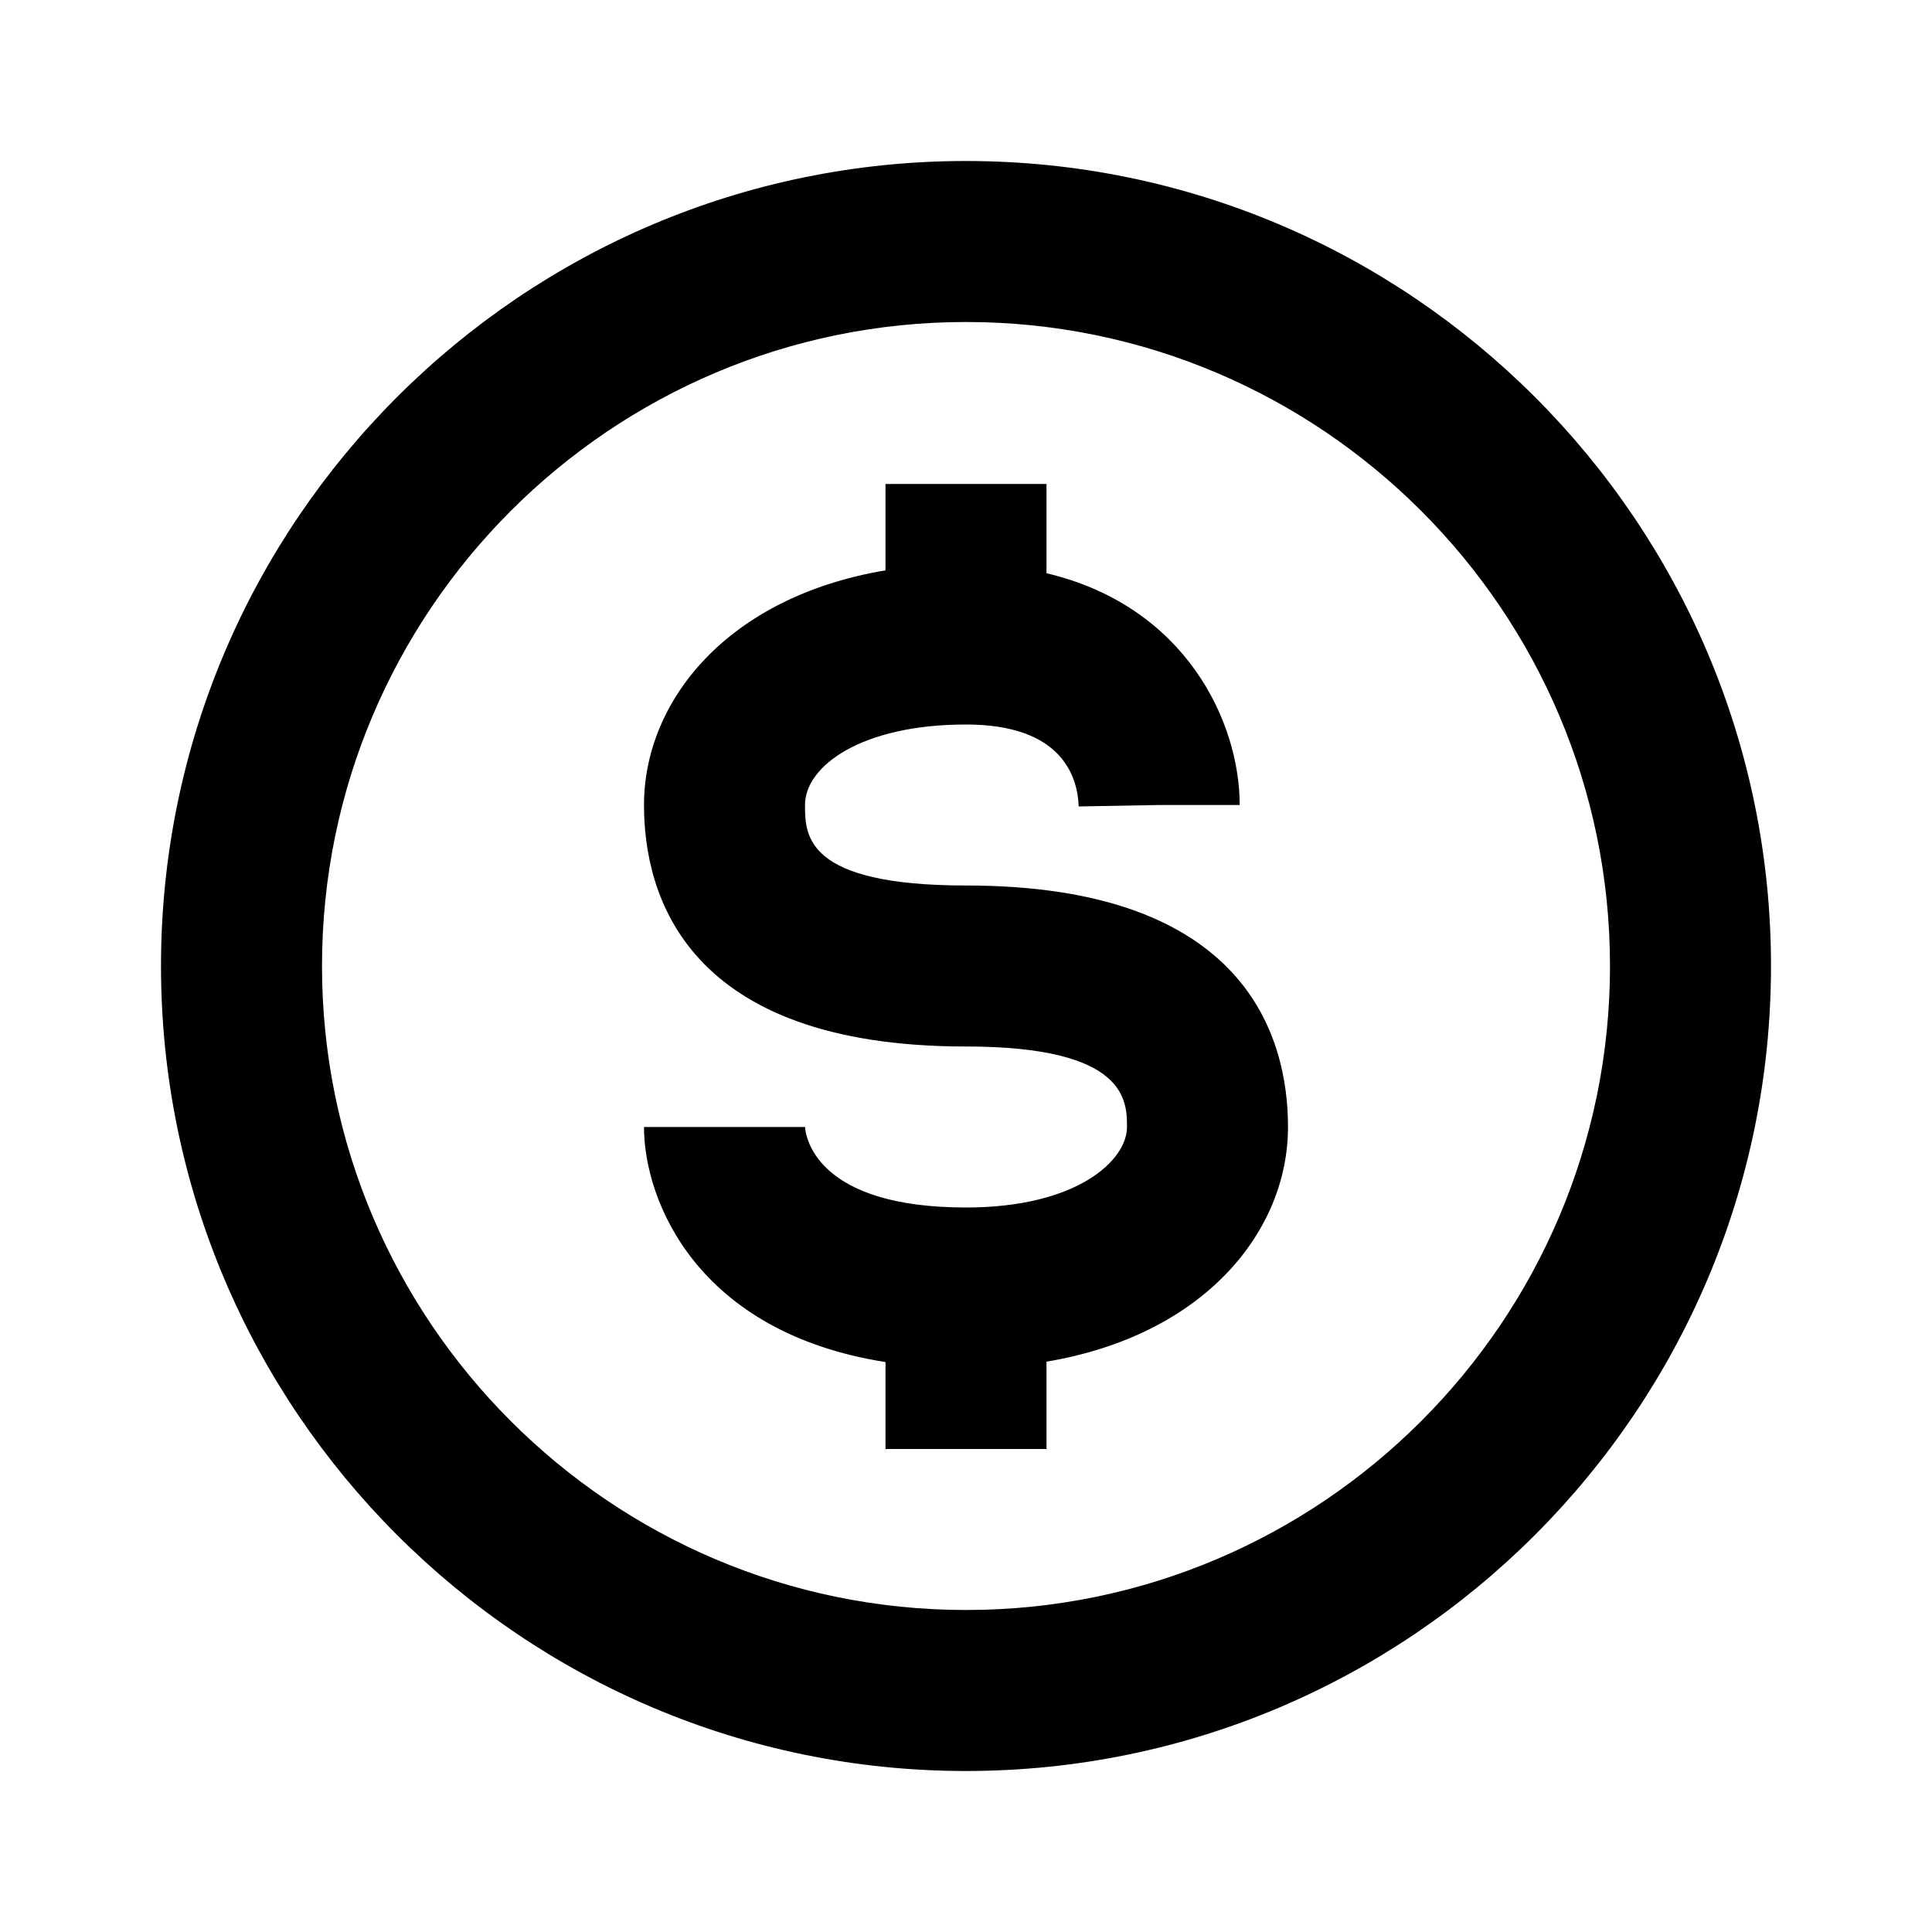
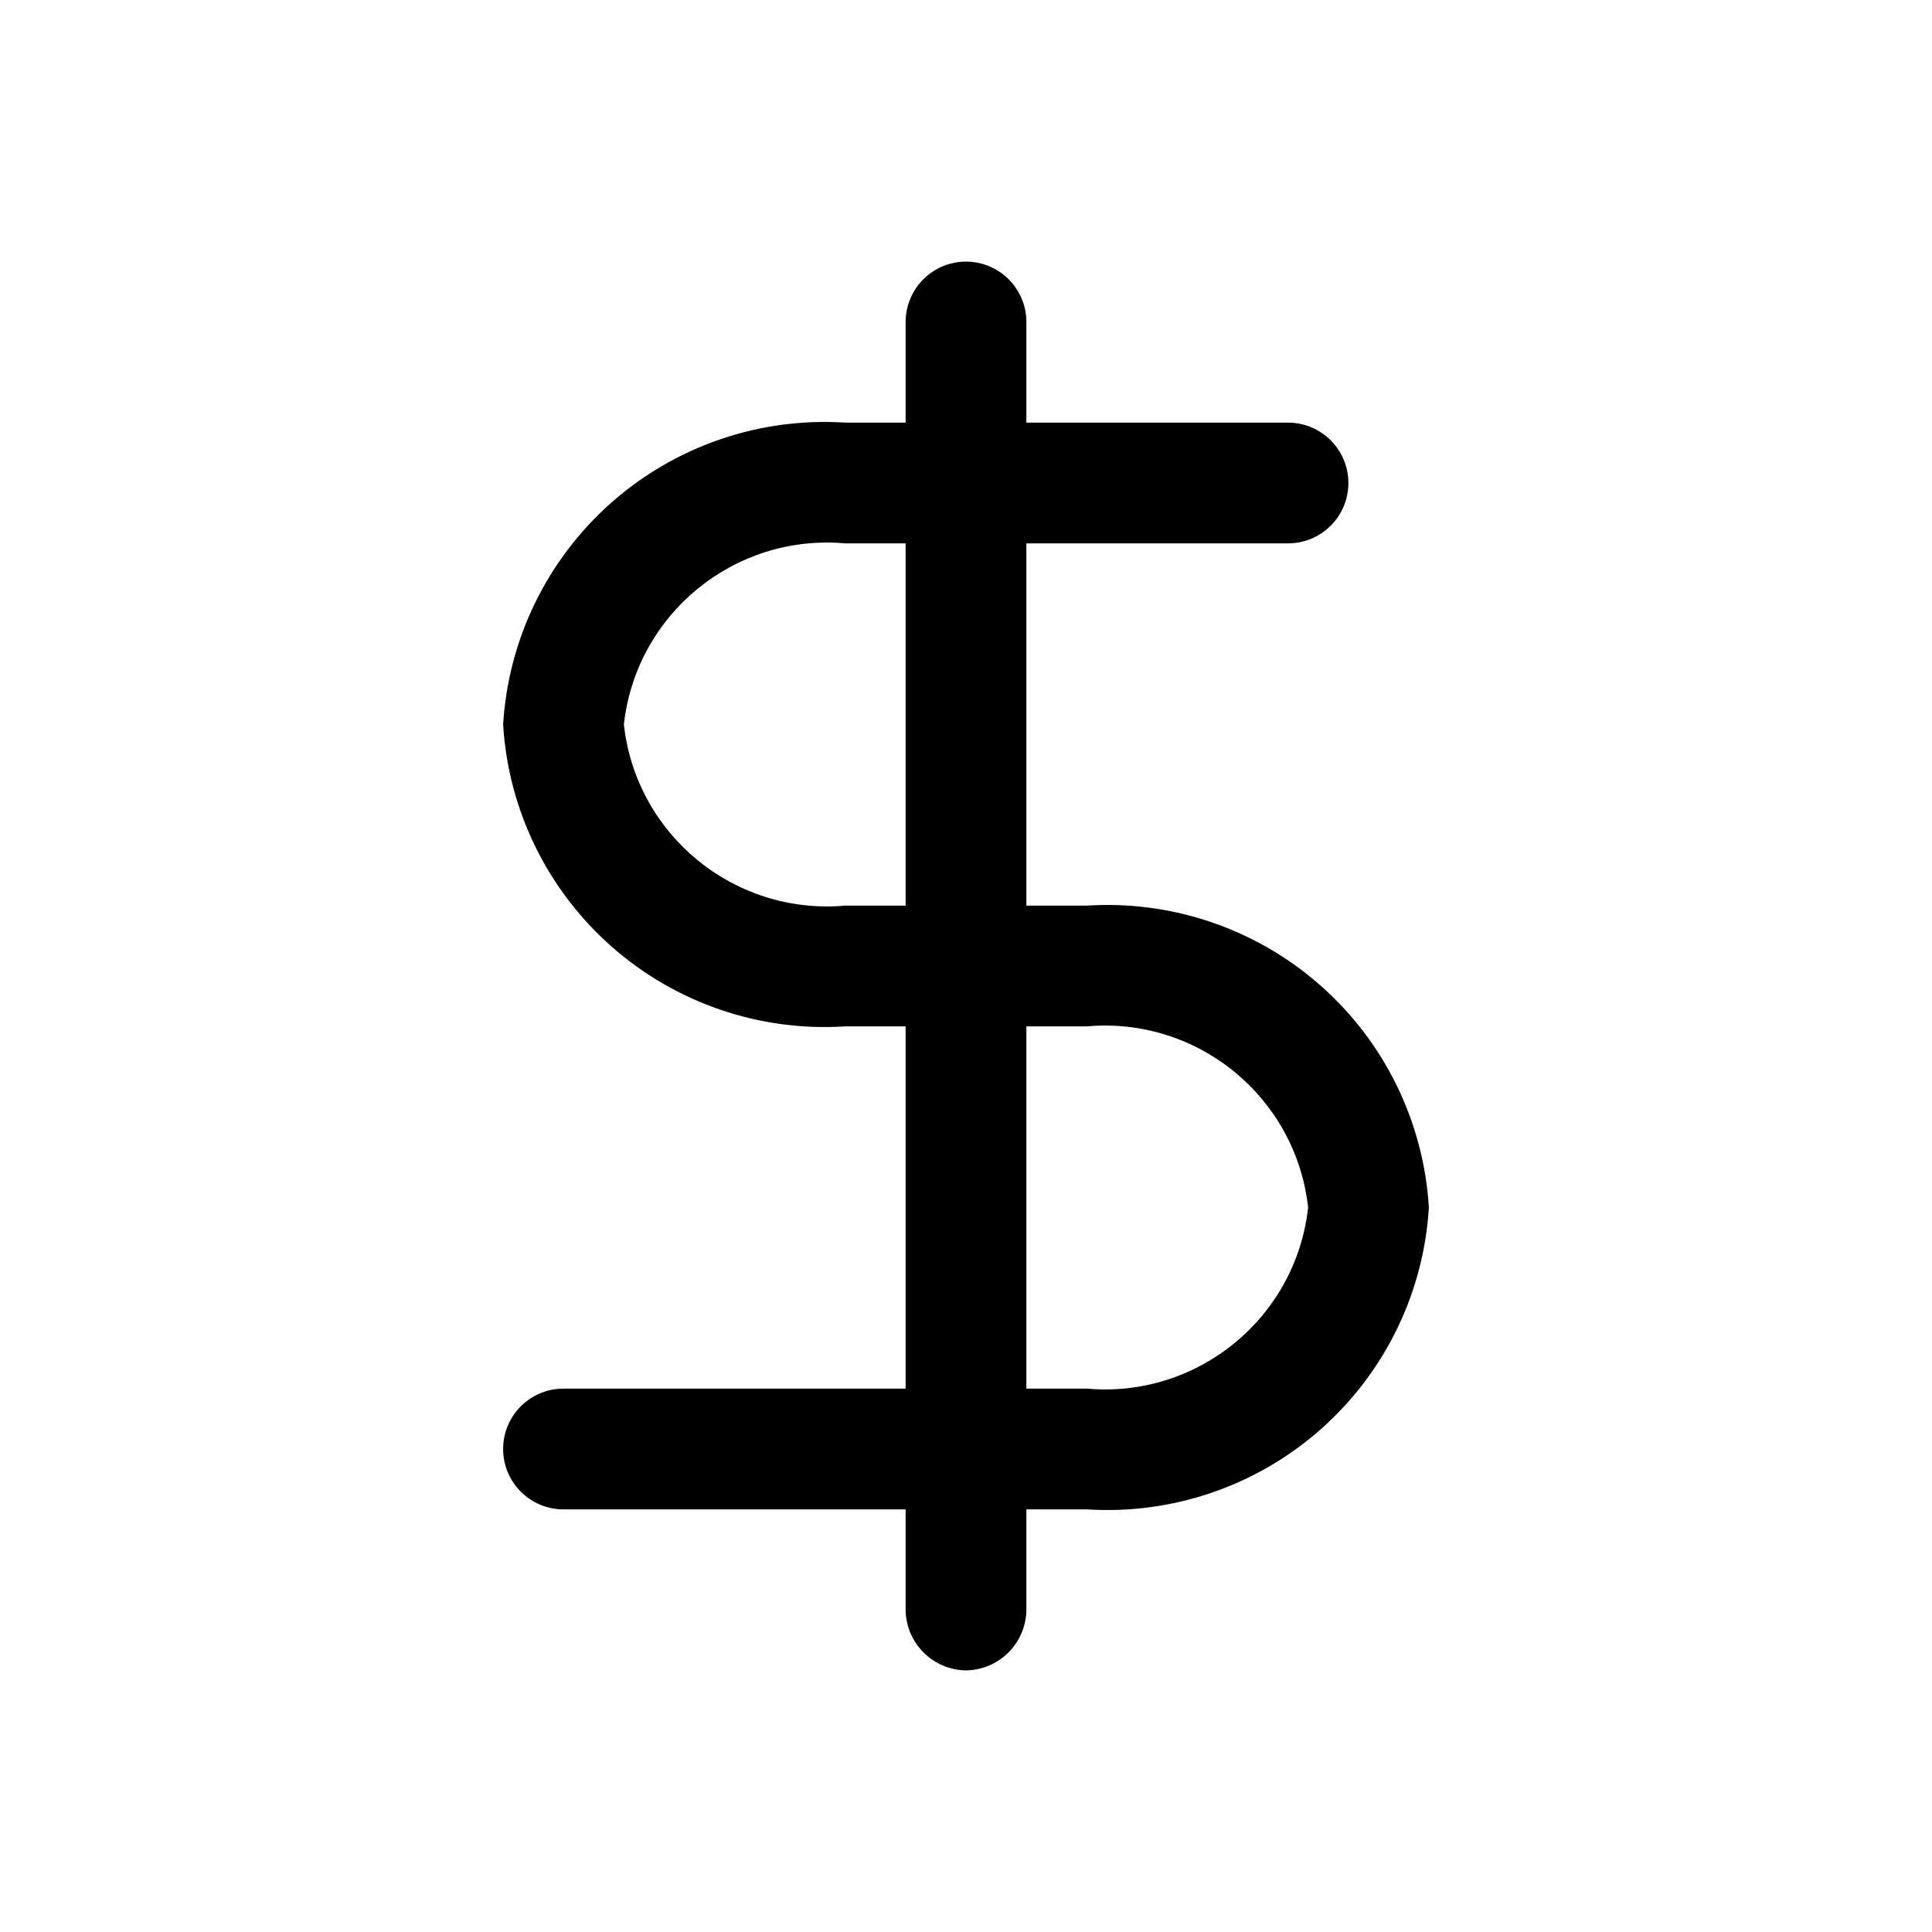
- <svg xmlns="http://www.w3.org/2000/svg" width="800" height="800" viewBox="0 0 24 24">
-   <path fill="none" d="M12 4c-4.411 0-8 3.589-8 8s3.589 8 8 8 8-3.589 8-8-3.589-8-8-8zm1 12.915V18h-2v-1.08c-2.339-.367-3-2.002-3-2.92h2c.011.143.159 1 2 1 1.38 0 2-.585 2-1 0-.324 0-1-2-1-3.48 0-4-1.88-4-3 0-1.288 1.029-2.584 3-2.915V6.012h2v1.109c1.734.41 2.4 1.853 2.4 2.879h-1l-1 .018C13.386 9.638 13.185 9 12 9c-1.299 0-2 .516-2 1 0 .374 0 1 2 1 3.48 0 4 1.88 4 3 0 1.288-1.029 2.584-3 2.915z" />
-   <path d="M12 2C6.486 2 2 6.486 2 12s4.486 10 10 10 10-4.486 10-10S17.514 2 12 2zm0 18c-4.411 0-8-3.589-8-8s3.589-8 8-8 8 3.589 8 8-3.589 8-8 8z" />
-   <path d="M12 11c-2 0-2-.626-2-1 0-.484.701-1 2-1 1.185 0 1.386.638 1.4 1.018l1-.018h1c0-1.026-.666-2.469-2.4-2.879V6.012h-2v1.073C9.029 7.416 8 8.712 8 10c0 1.12.52 3 4 3 2 0 2 .676 2 1 0 .415-.62 1-2 1-1.841 0-1.989-.857-2-1H8c0 .918.661 2.553 3 2.92V18h2v-1.085c1.971-.331 3-1.627 3-2.915 0-1.12-.52-3-4-3z" />
+ <svg xmlns="http://www.w3.org/2000/svg" width="800" height="800" fill="none" viewBox="0 0 24 24">
+   <path fill="#000" d="M12 20.75a.76.76 0 0 1-.75-.75V4a.75.75 0 1 1 1.5 0v16a.76.76 0 0 1-.75.75Z" />
+   <path fill="#000" d="M13.5 18.75H7a.75.75 0 1 1 0-1.5h6.5A2.54 2.54 0 0 0 16.25 15a2.54 2.54 0 0 0-2.75-2.25h-3A4 4 0 0 1 6.25 9a4 4 0 0 1 4.25-3.75H16a.75.75 0 1 1 0 1.5h-5.5A2.54 2.54 0 0 0 7.75 9a2.54 2.54 0 0 0 2.75 2.25h3A4 4 0 0 1 17.75 15a4 4 0 0 1-4.25 3.75Z" />
</svg>
